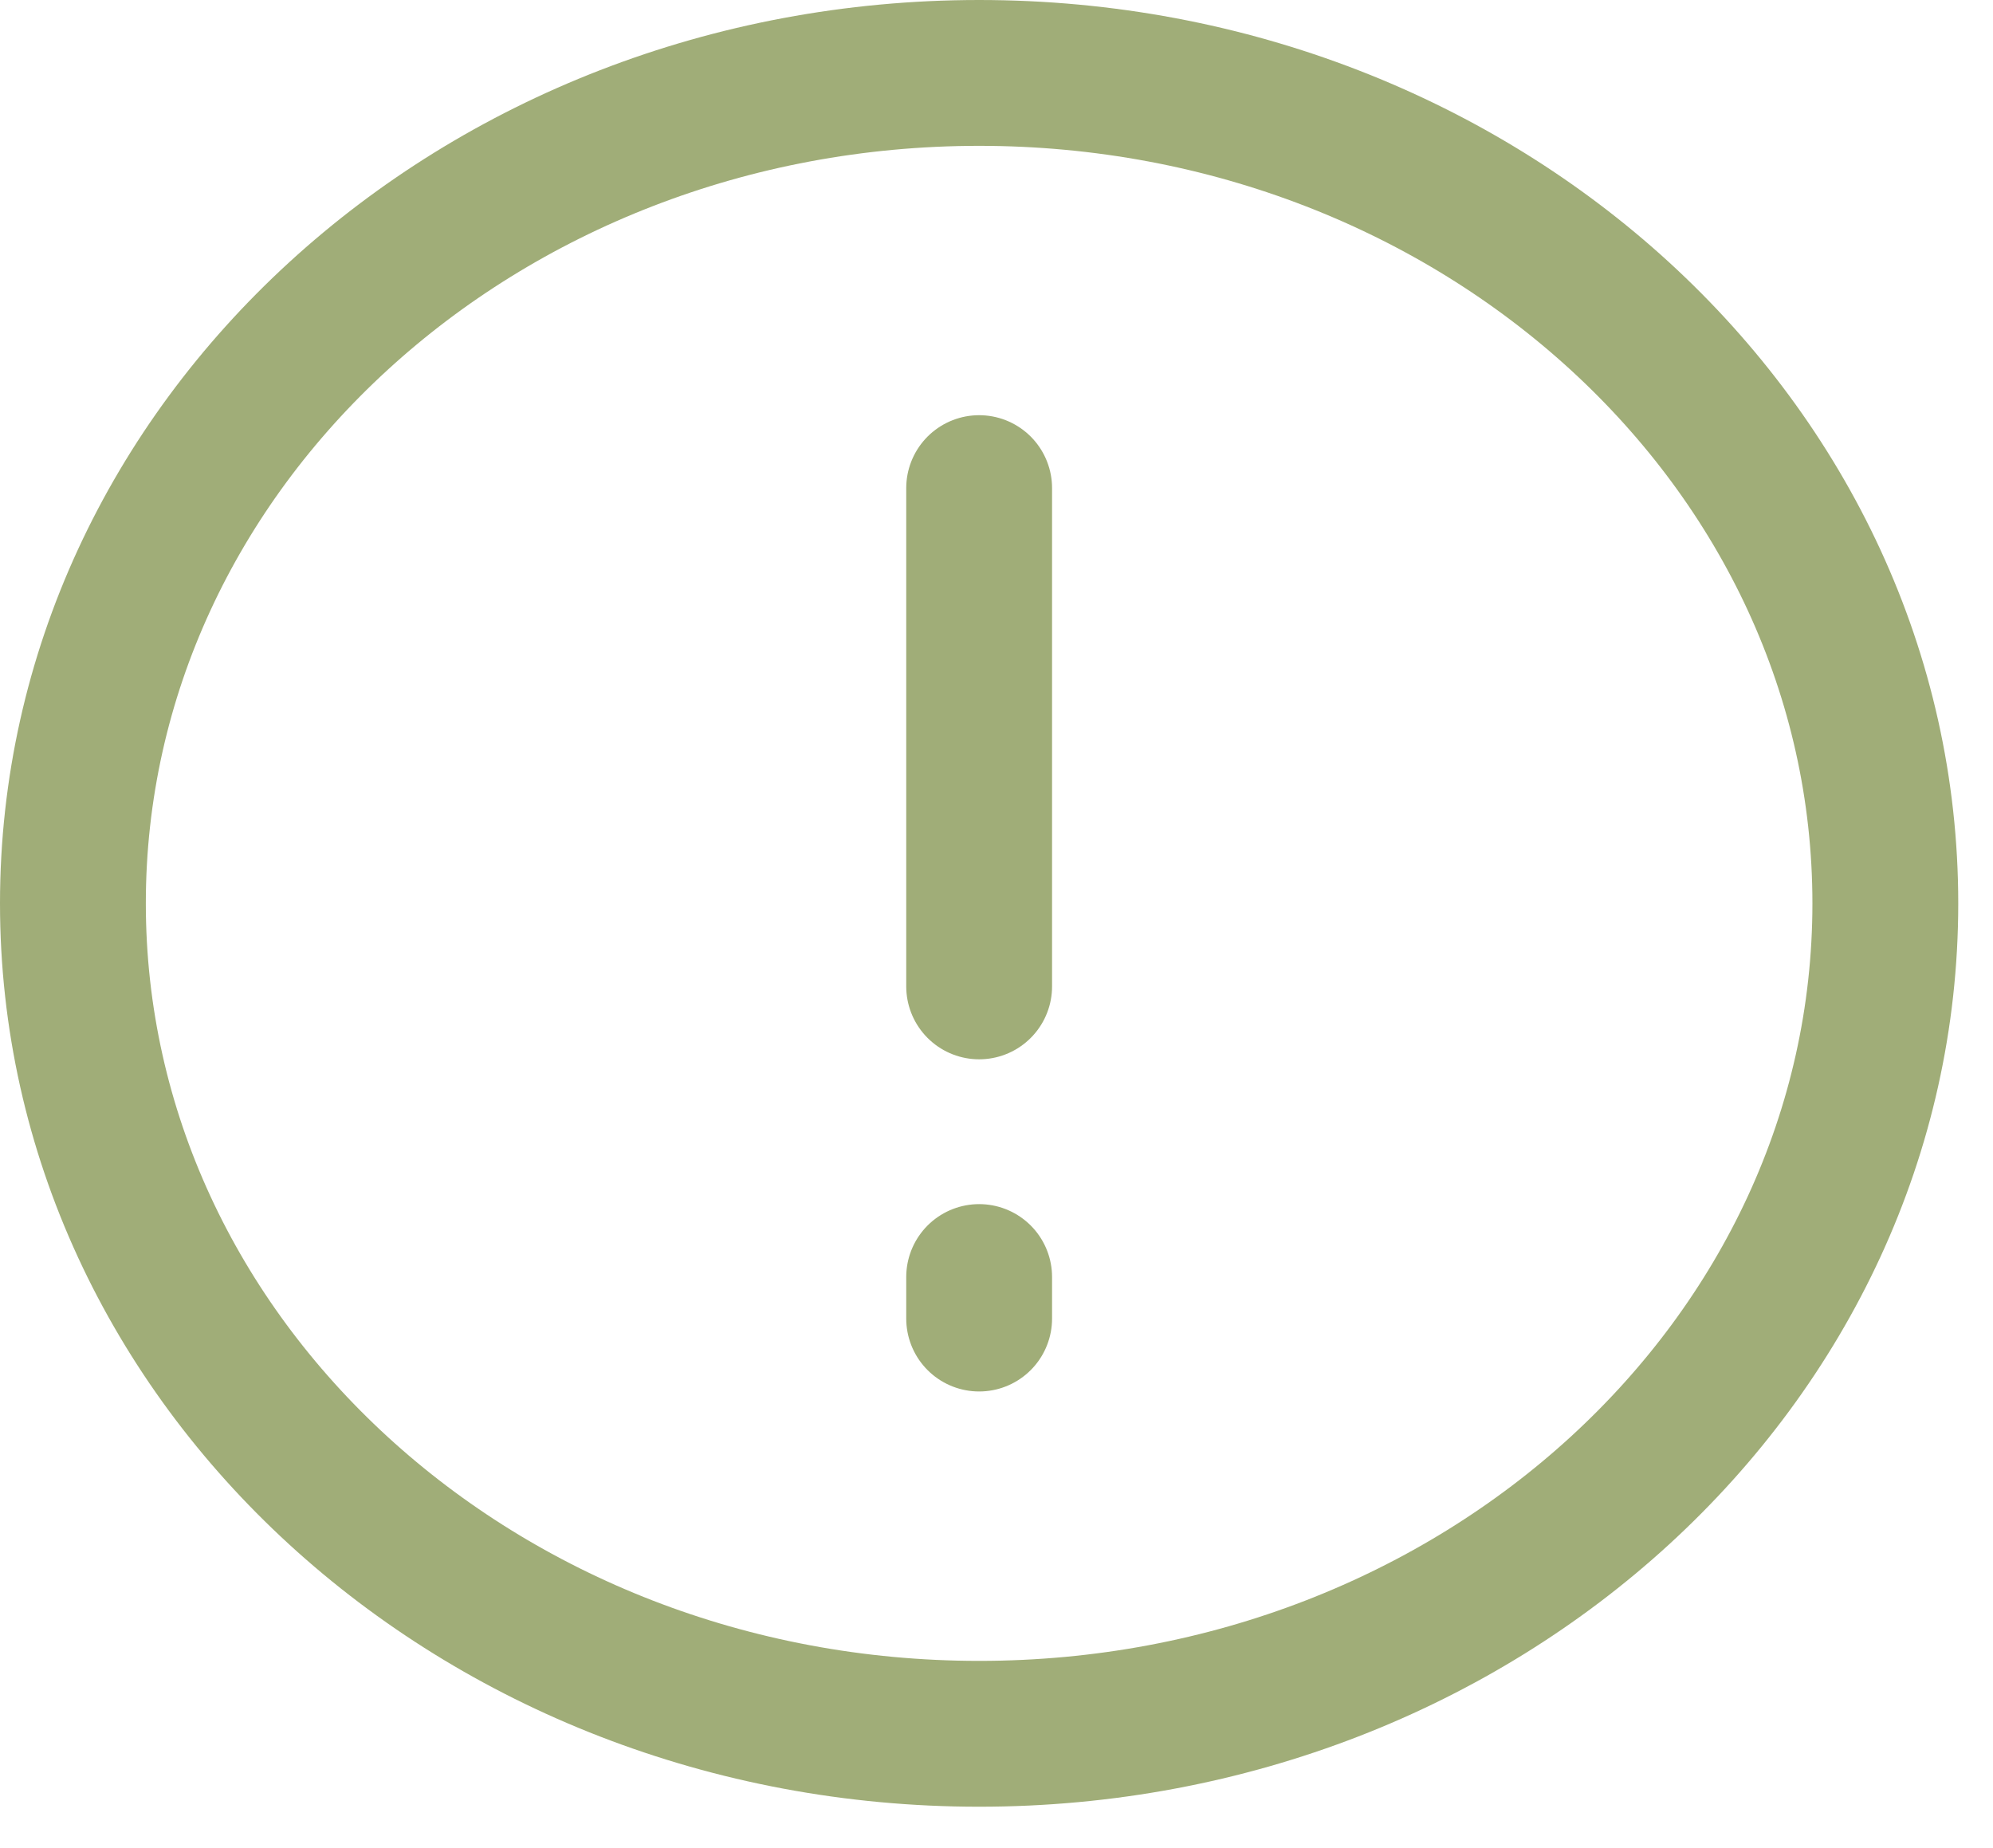
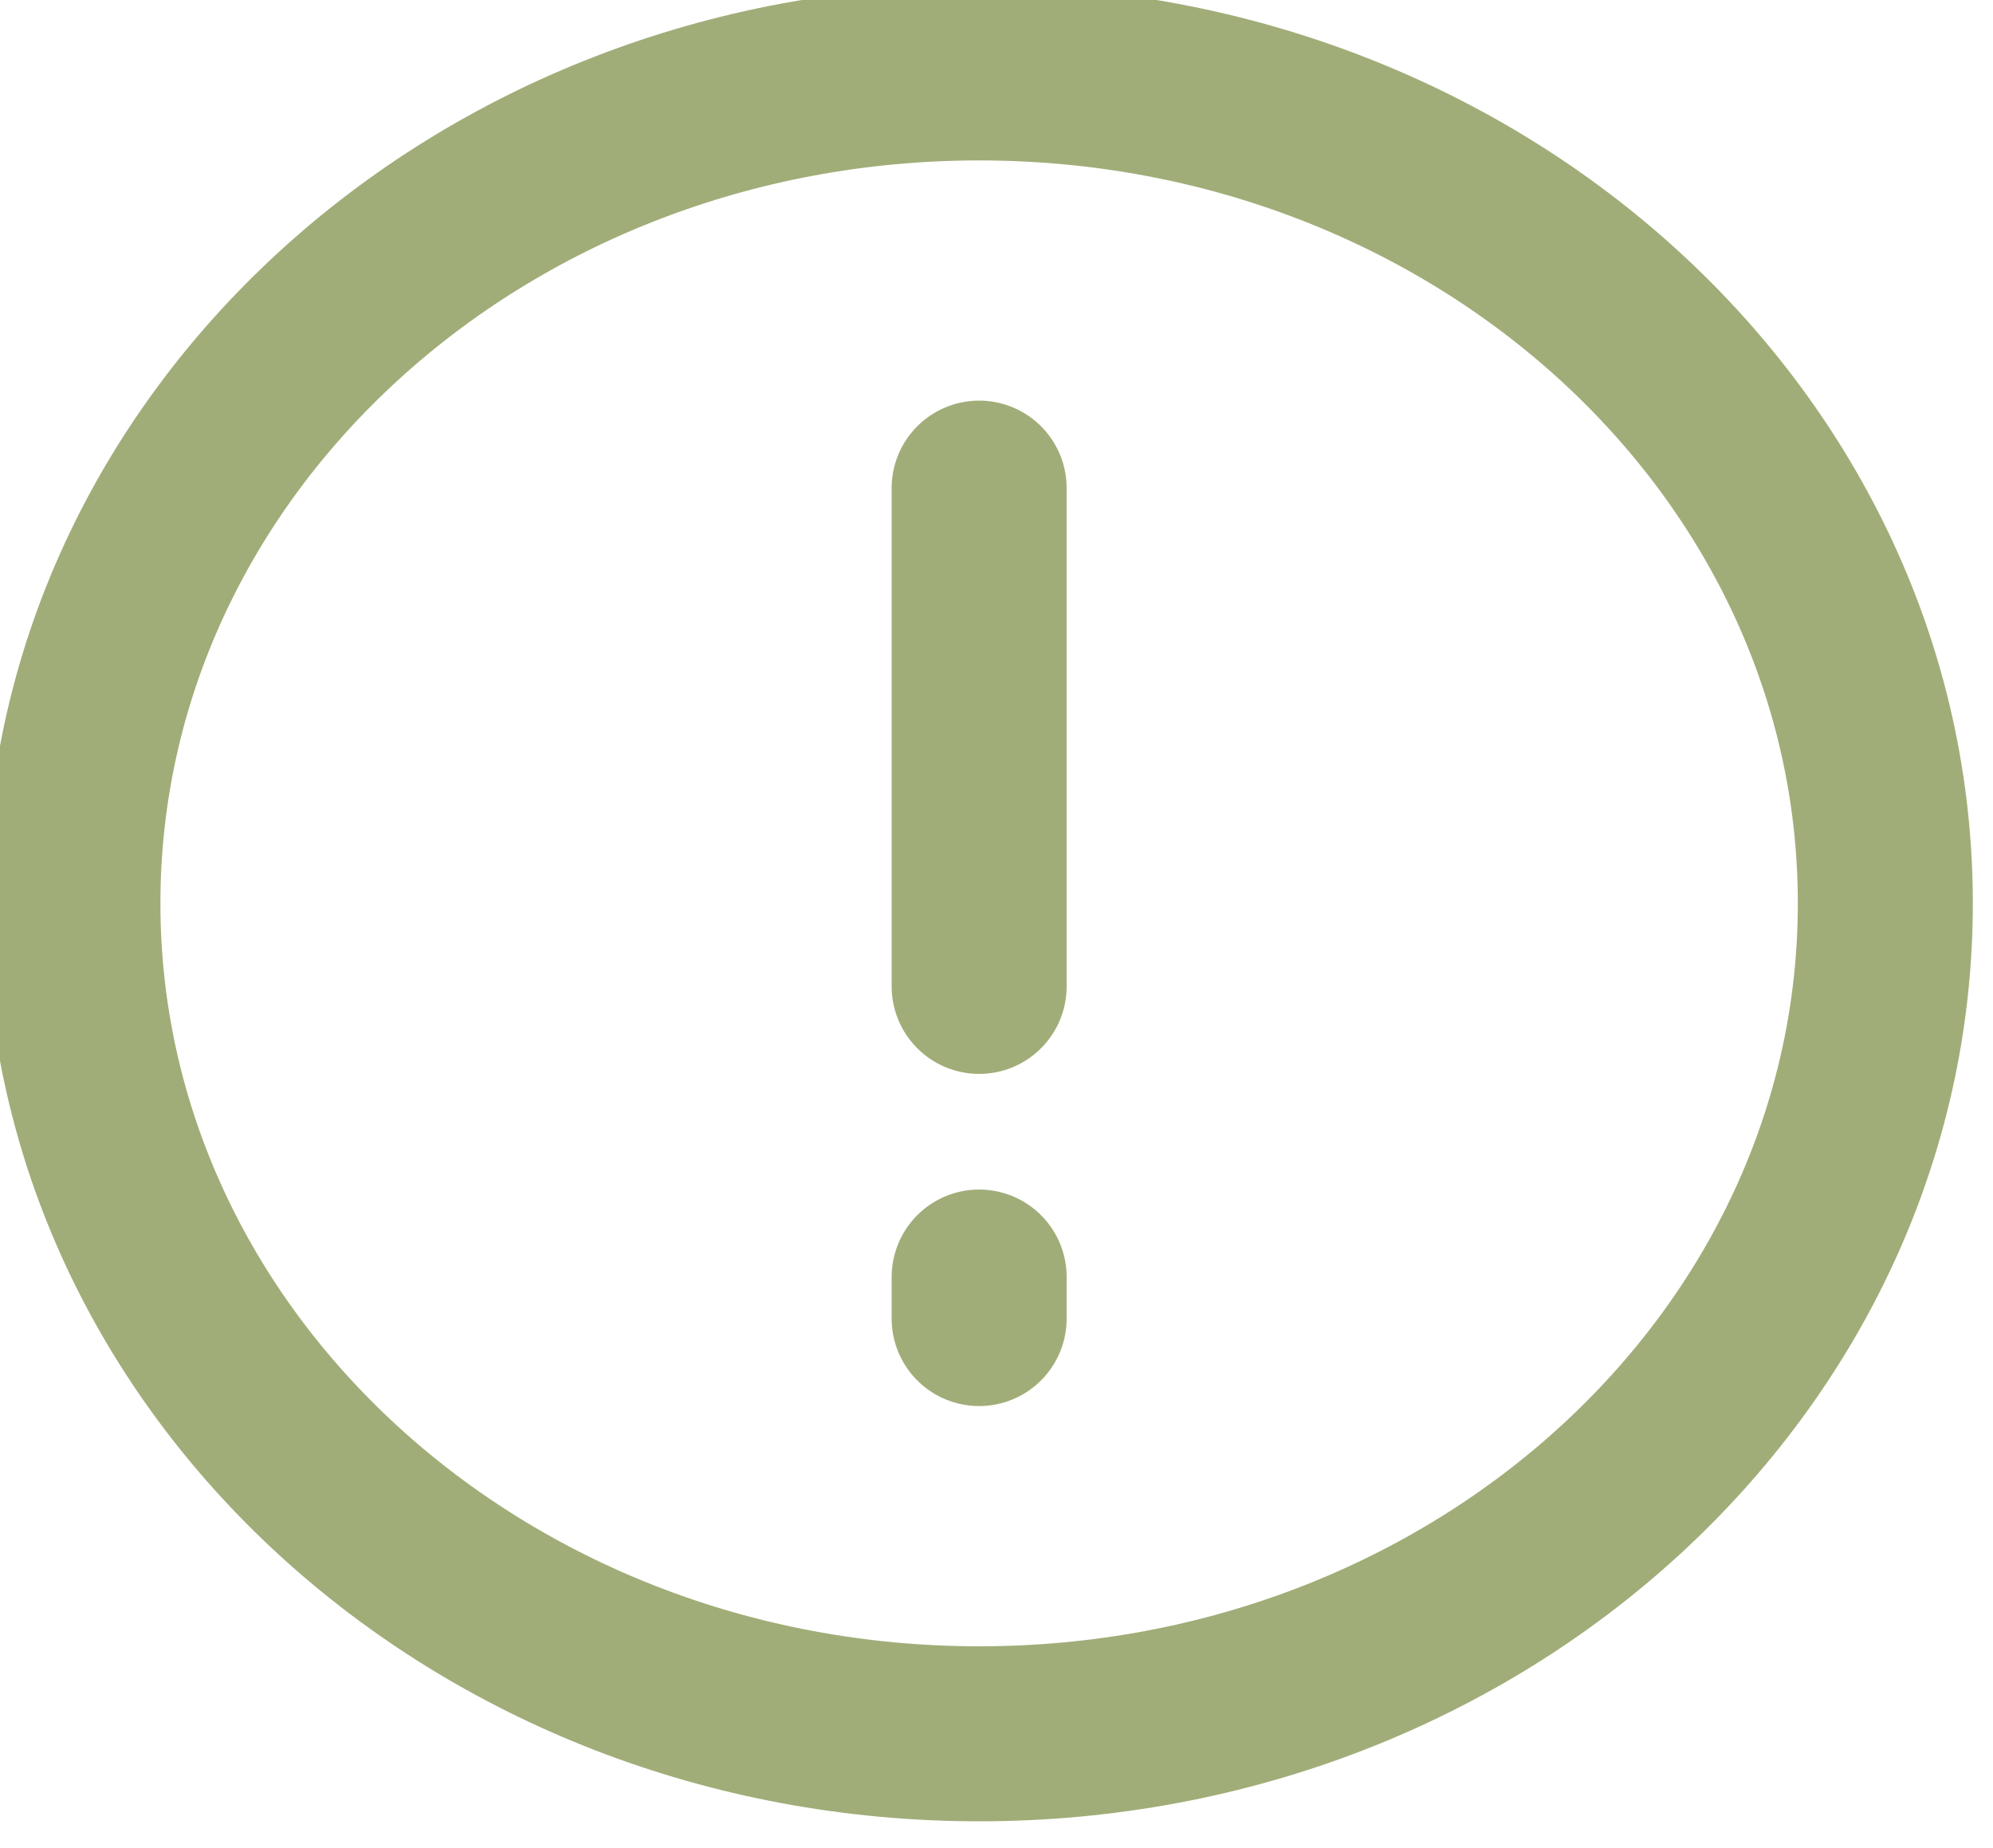
<svg xmlns="http://www.w3.org/2000/svg" width="41" height="38" viewBox="0 0 41 38" fill="none">
-   <path d="M20.143 35.666C30.439 35.666 38.785 28.017 38.785 18.583C38.785 9.148 30.439 1.5 20.143 1.5C9.847 1.5 1.5 9.148 1.5 18.583C1.5 28.017 9.847 35.666 20.143 35.666Z" stroke="#A0AD78" stroke-width="3" />
-   <path d="M20.143 10.041V20.291M20.143 26.27V27.124" stroke="#A0AD78" stroke-width="3" stroke-linecap="round" />
+   <path d="M20.143 35.666C30.439 35.666 38.785 28.017 38.785 18.583C38.785 9.148 30.439 1.5 20.143 1.5C9.847 1.5 1.5 9.148 1.5 18.583C1.5 28.017 9.847 35.666 20.143 35.666Z" stroke="#A0AD78" stroke-width="3.6" />
+   <path d="M20.143 10.041V20.291M20.143 26.27V27.124" stroke="#A0AD78" stroke-width="3.6" stroke-linecap="round" />
</svg>
